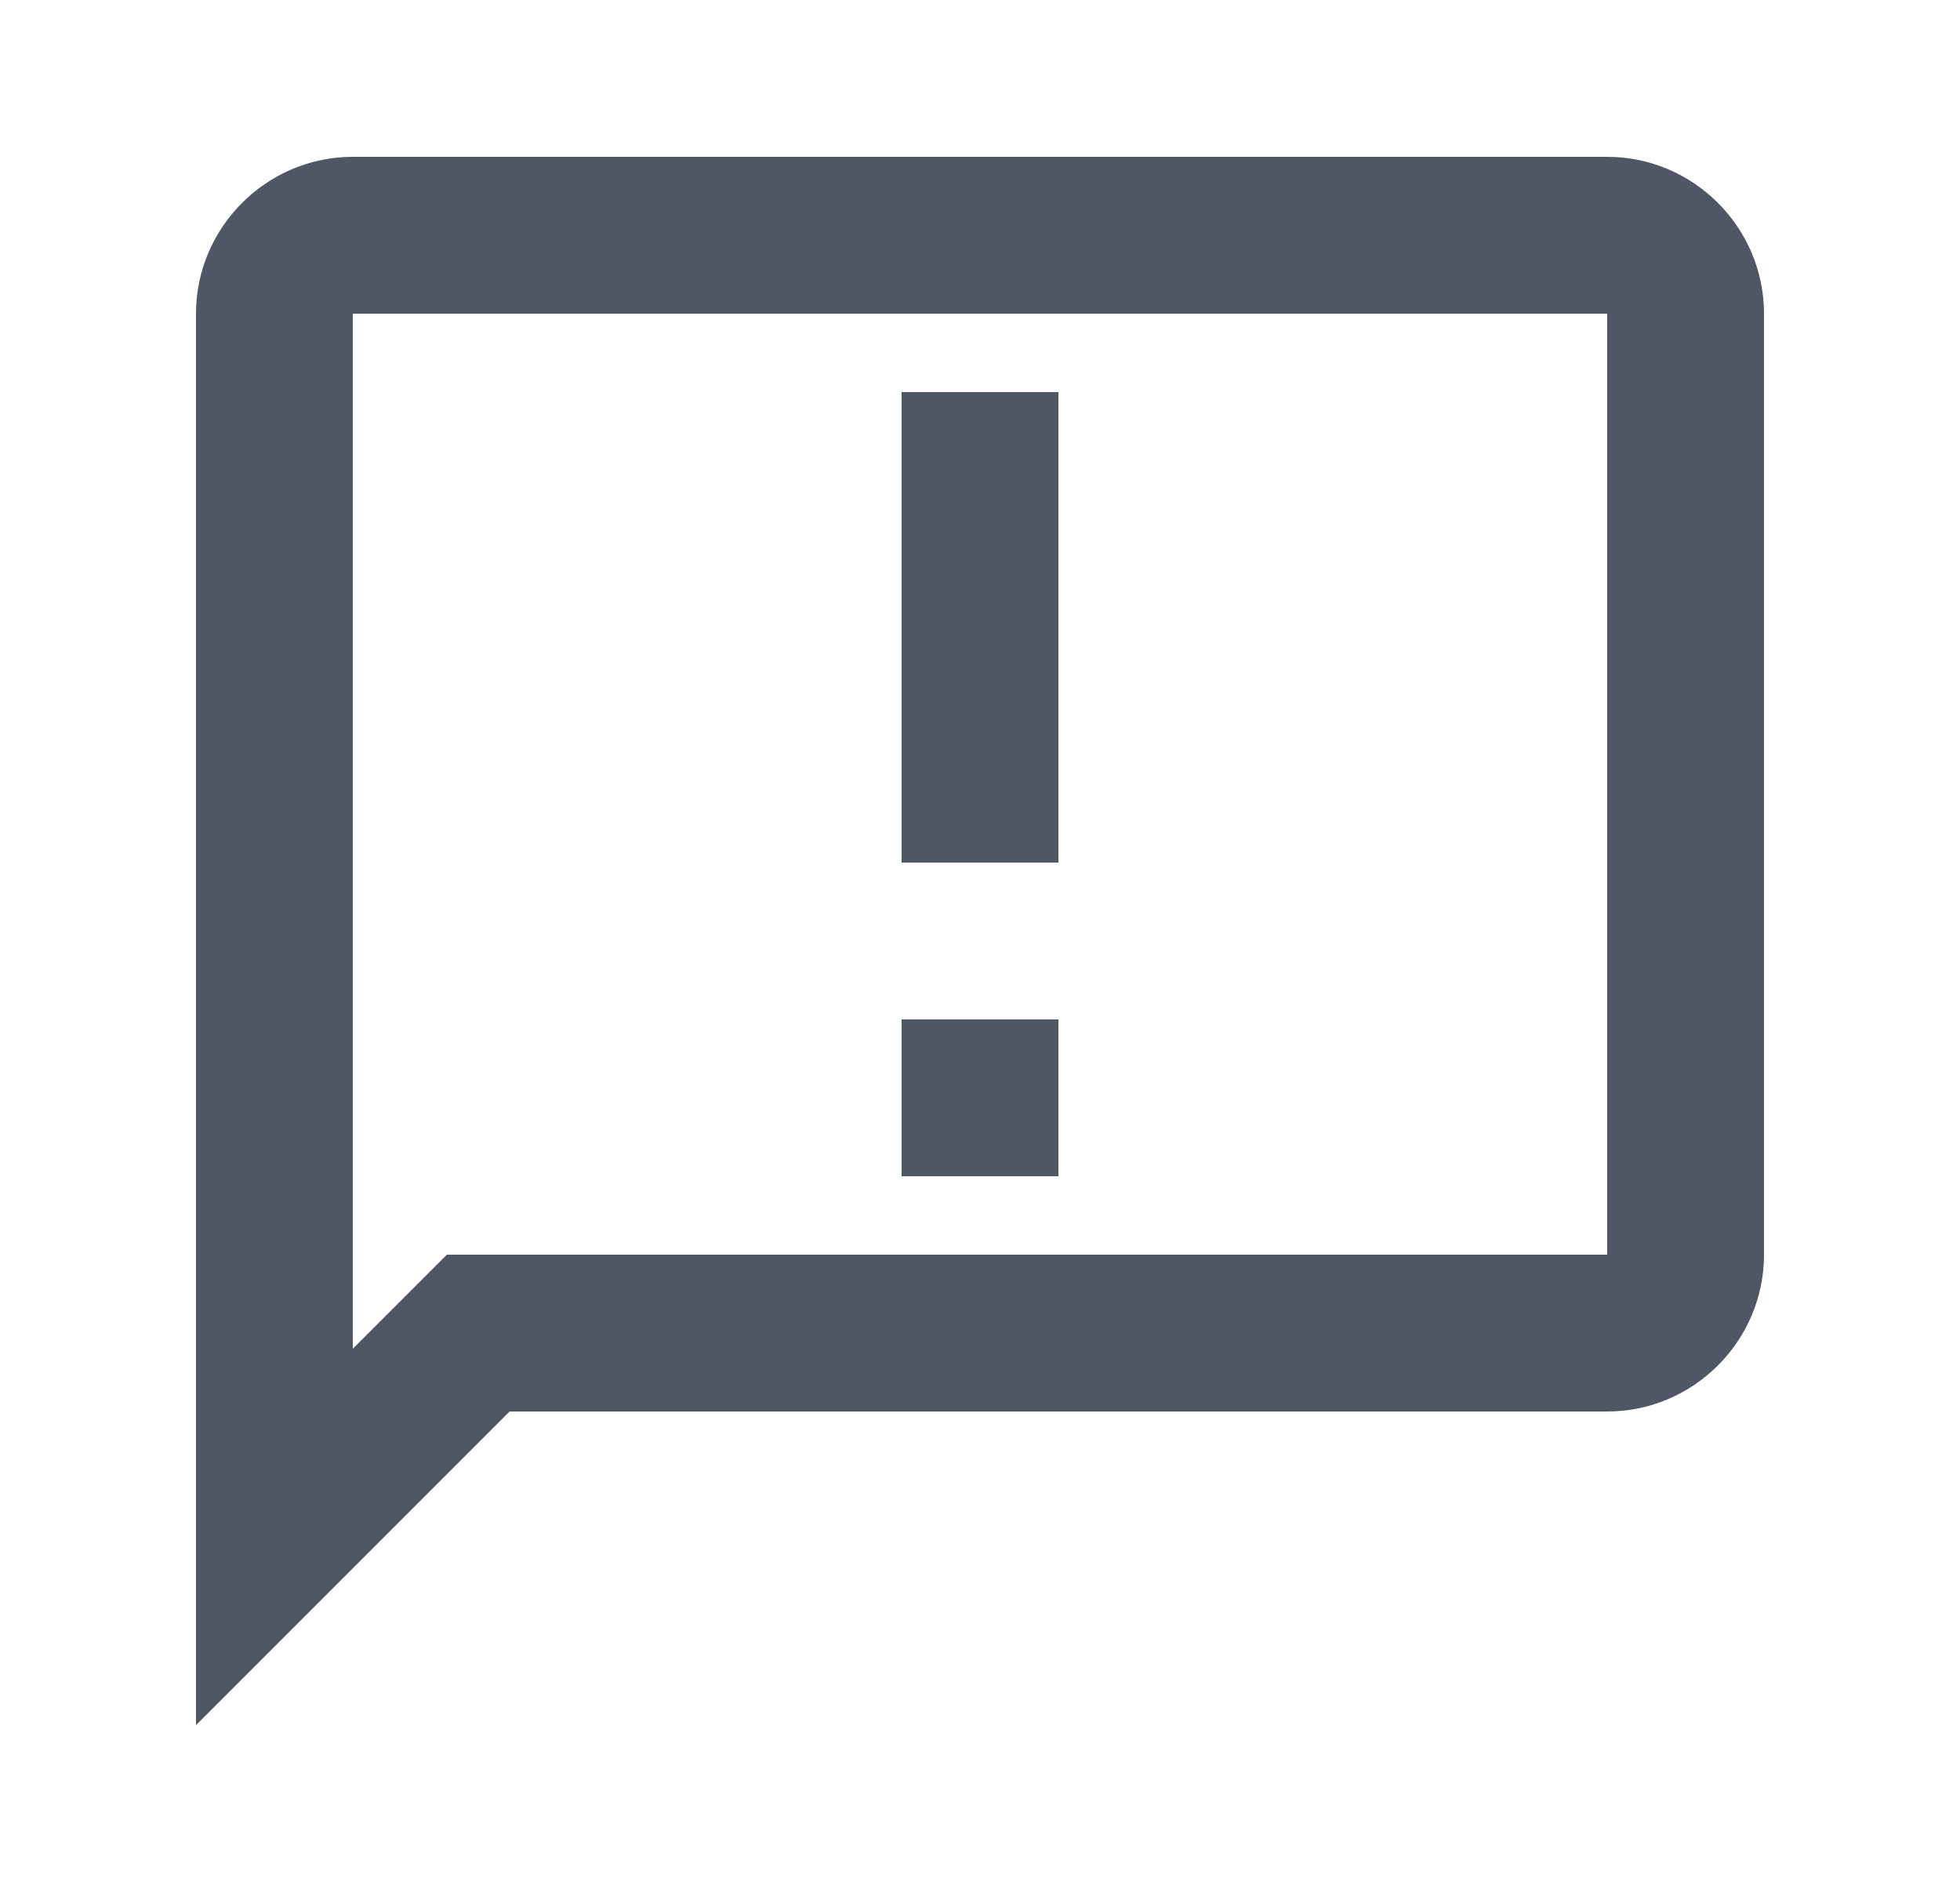
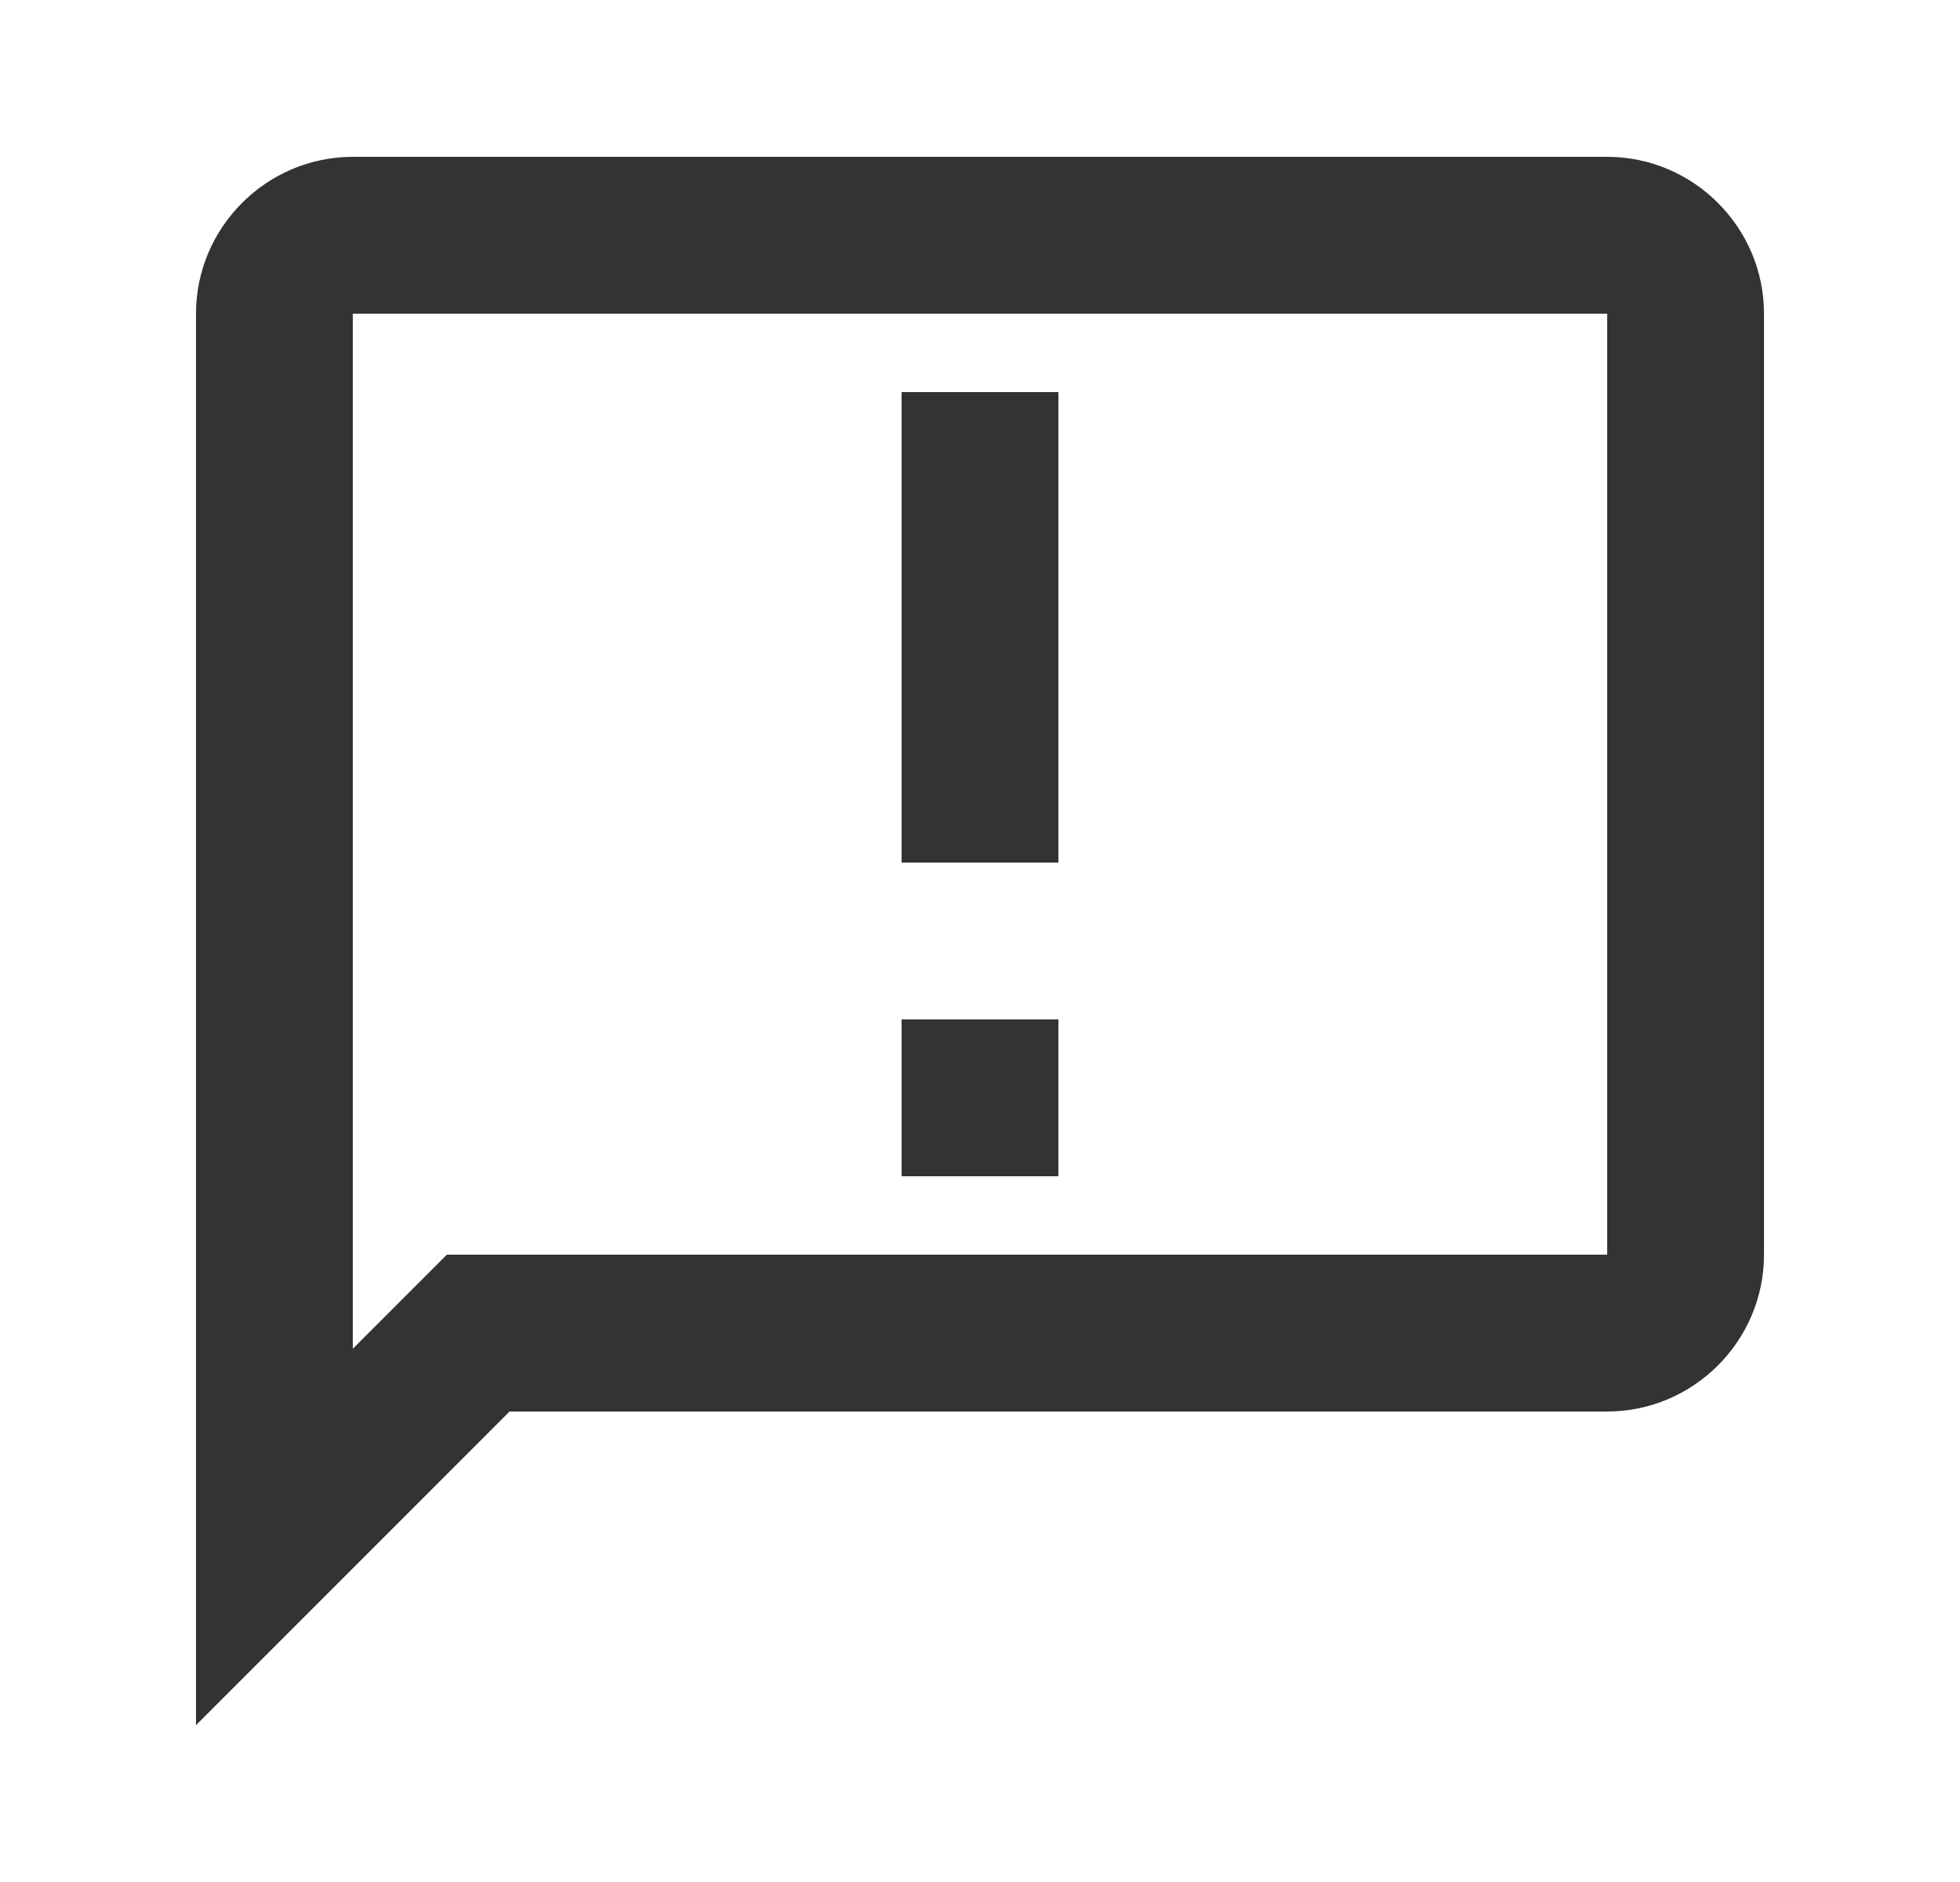
<svg xmlns="http://www.w3.org/2000/svg" version="1.1" id="Layer_1" x="0px" y="0px" viewBox="0 0 25 24" style="enable-background:new 0 0 25 24;" xml:space="preserve">
  <style type="text/css">
- 	.st0{fill:#4F5666;}
- </style>
+ 		.st0{fill:#333;}
+ 	</style>
  <path class="st0" d="M20.5,2h-16c-1.1,0-2,0.9-2,2v18l4-4h14c1.1,0,2-0.9,2-2V4C22.5,2.9,21.6,2,20.5,2z M20.5,16H5.7l-1.2,1.2V4h16  V16z M11.5,5h2v6h-2V5z M11.5,13h2v2h-2V13z" />
</svg>
